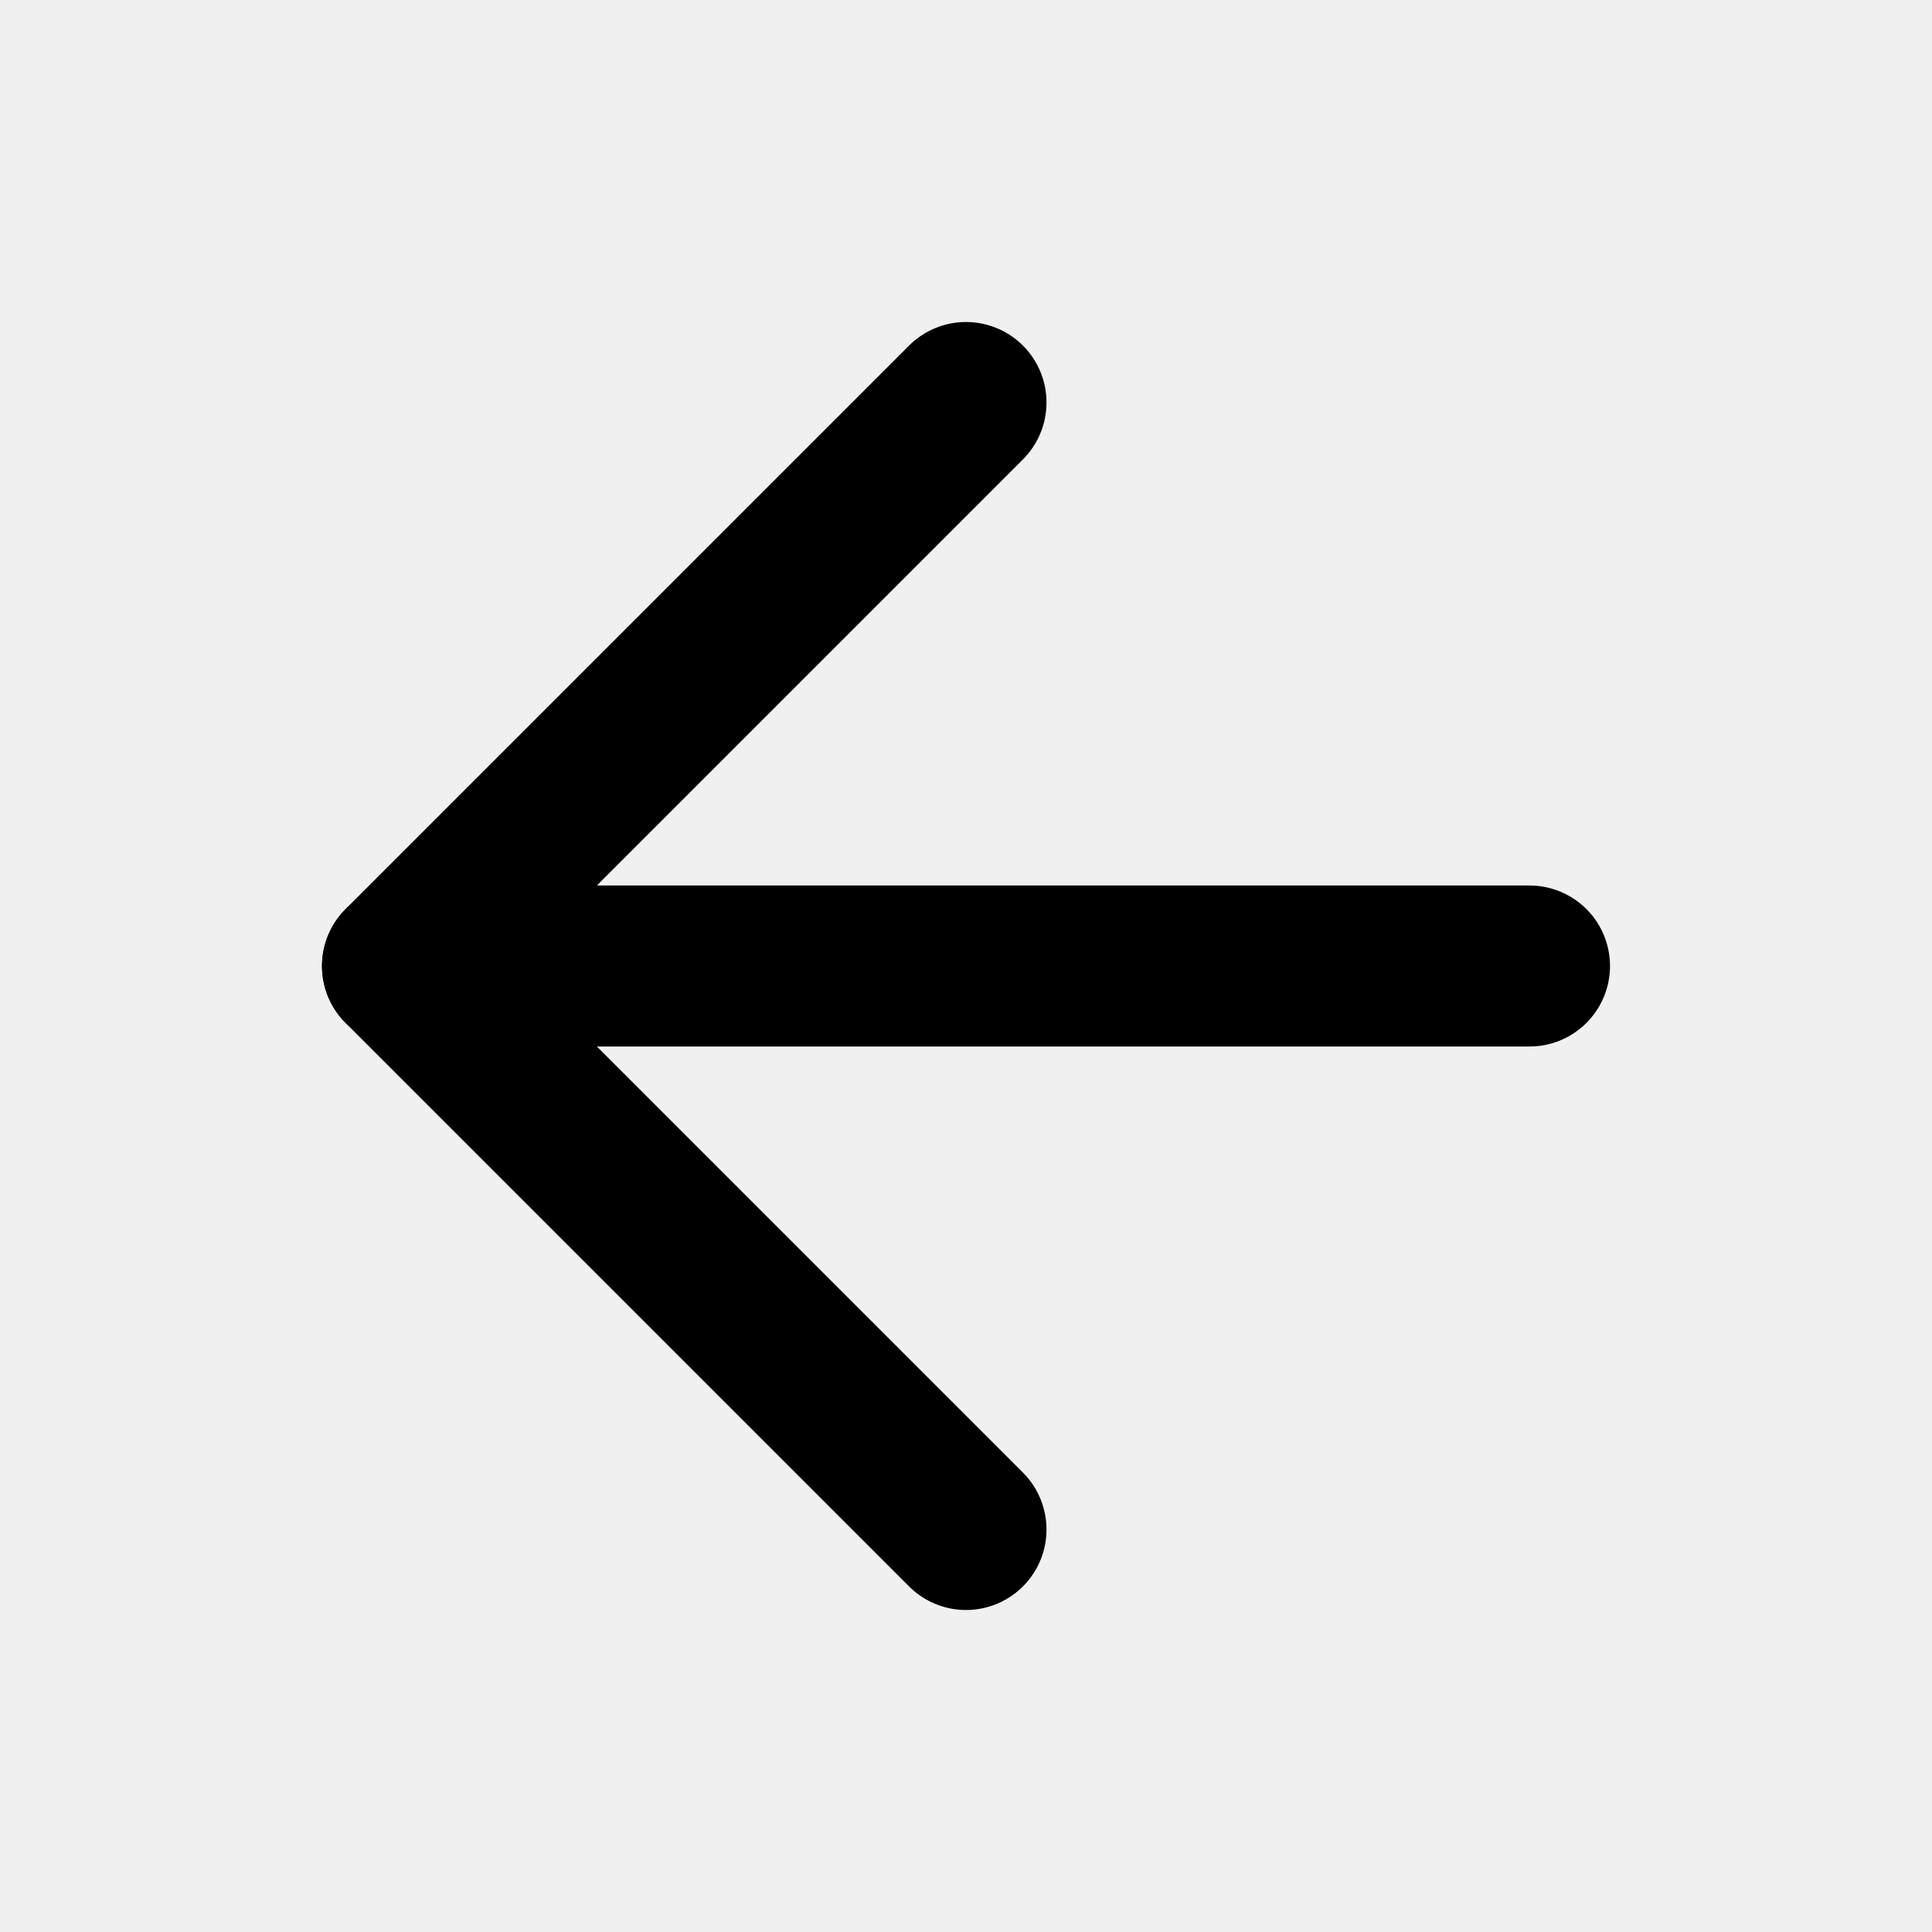
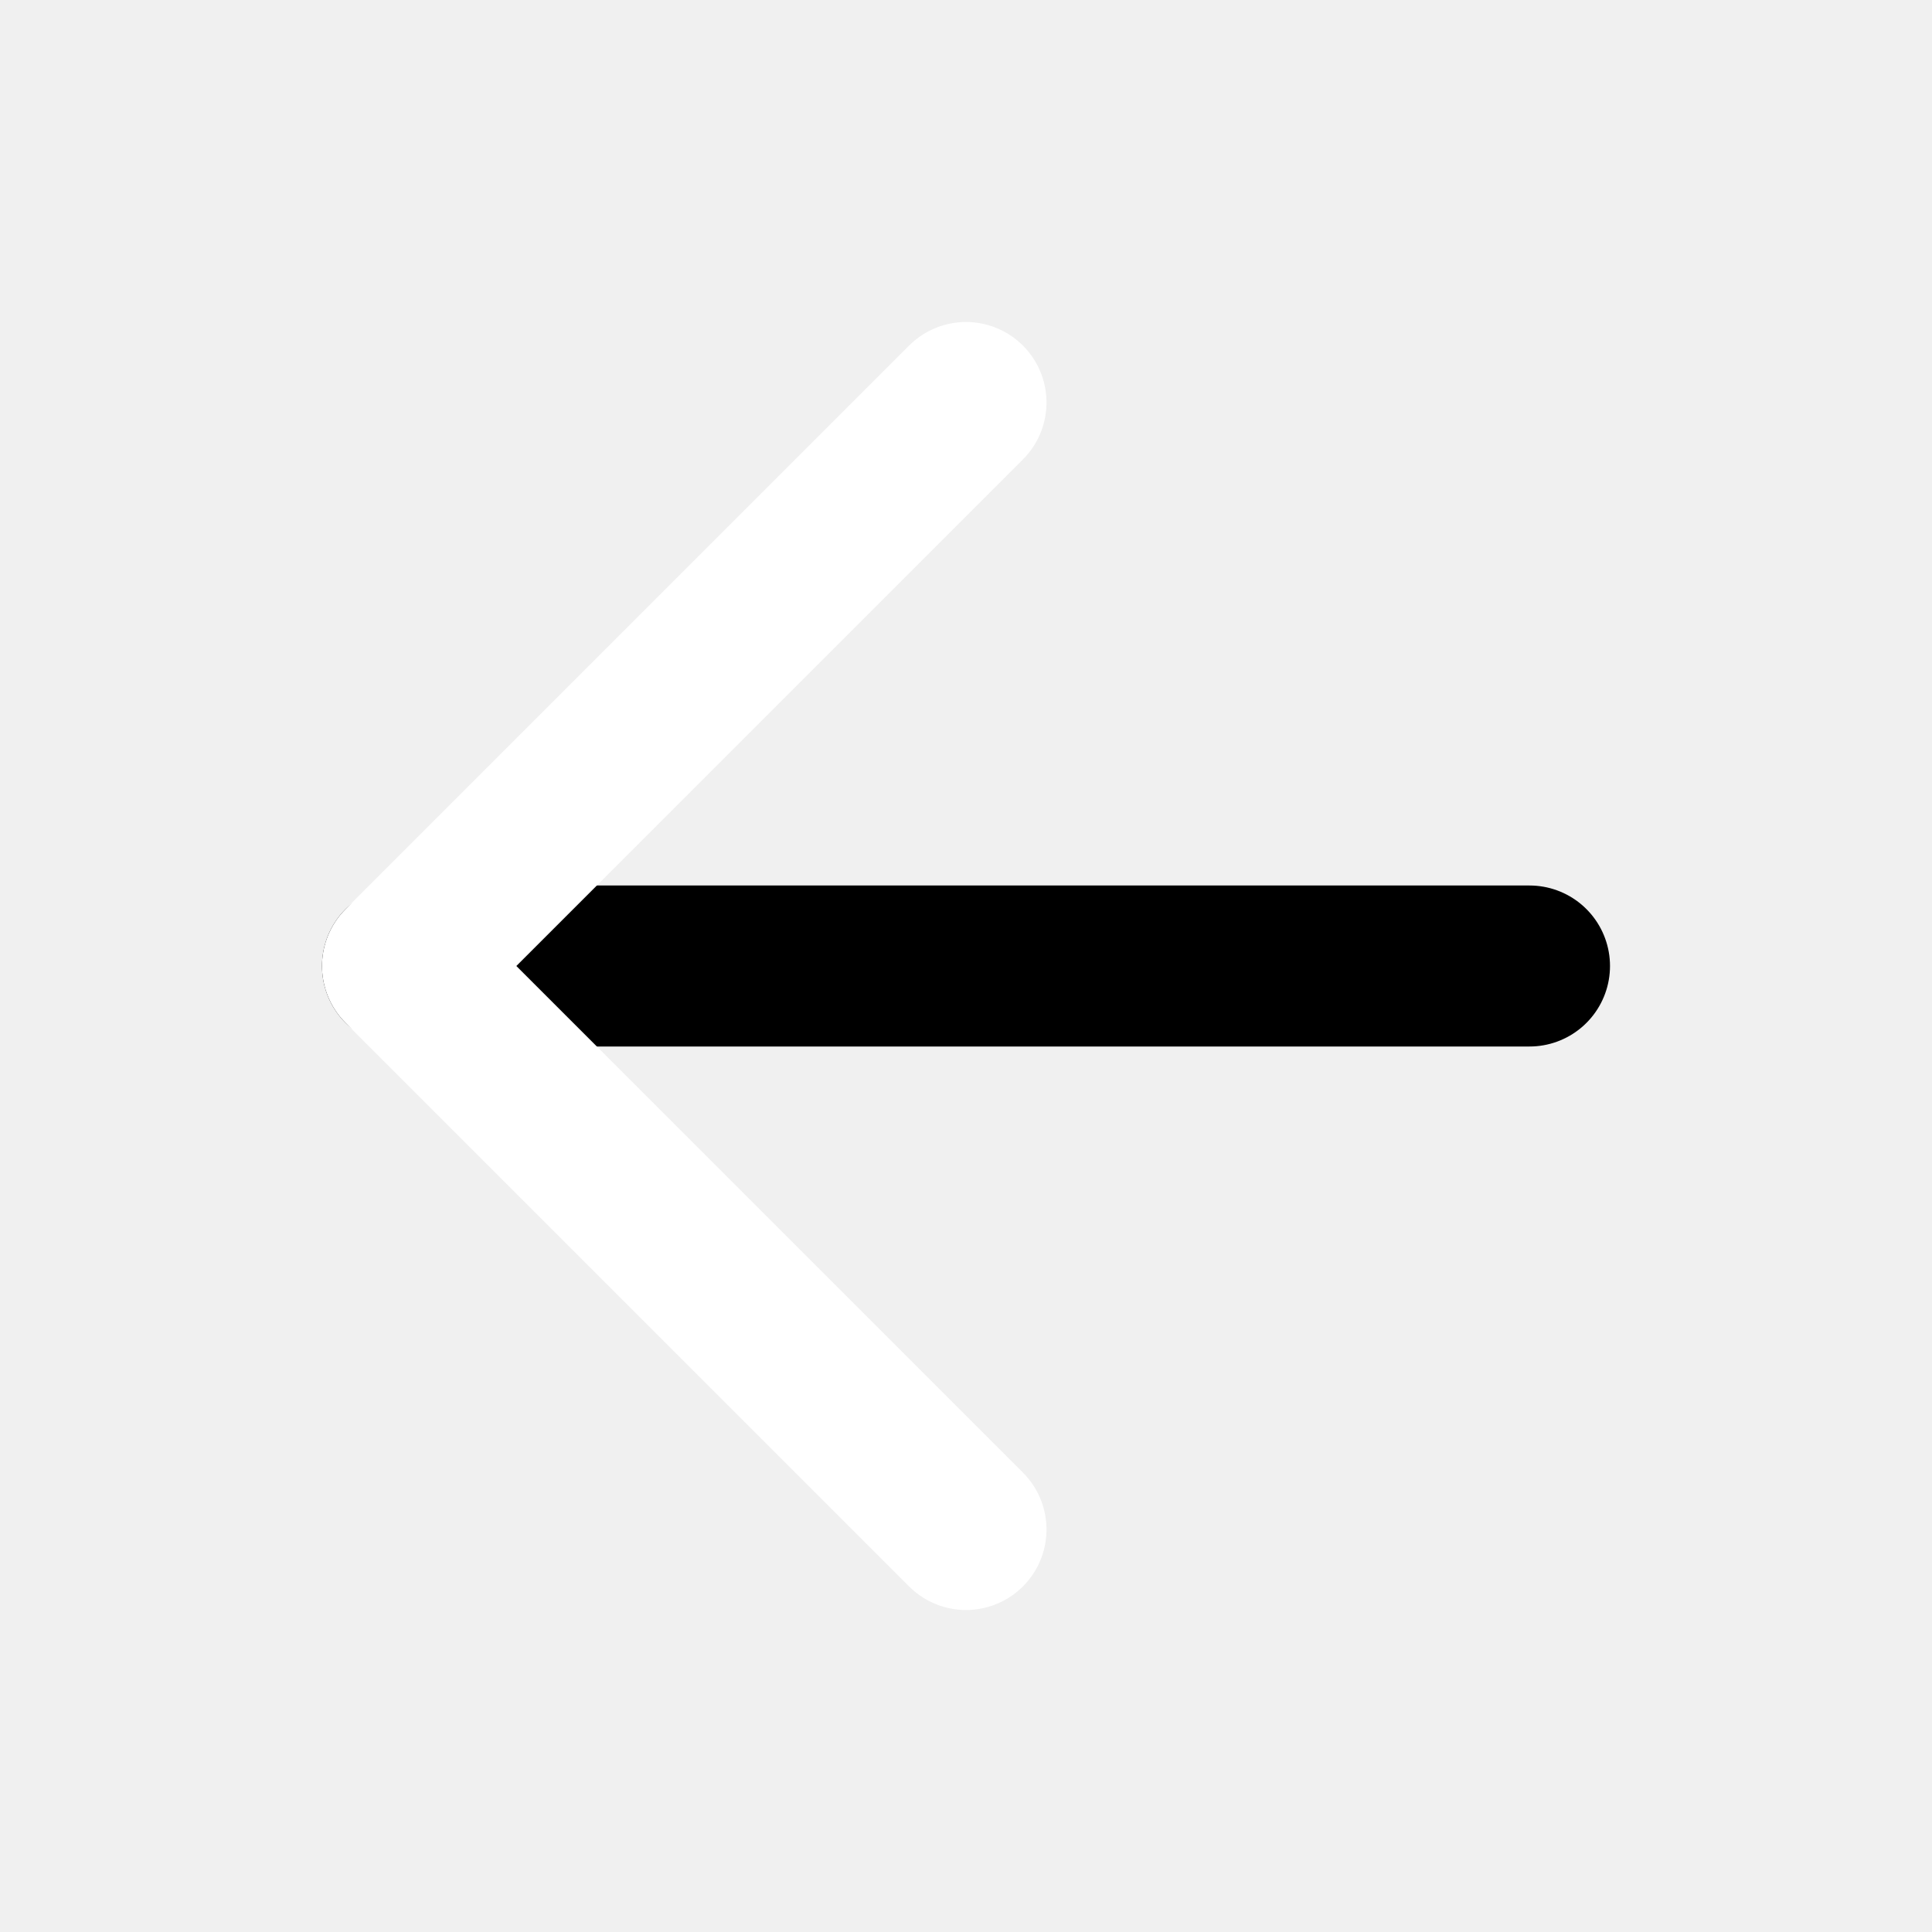
<svg xmlns="http://www.w3.org/2000/svg" width="24" height="24" viewBox="0 0 24 24" fill="none">
  <path d="M19 12H5" stroke="black" stroke-width="2" stroke-linecap="round" stroke-linejoin="round" />
-   <path d="M12 19L5 12L12 5" stroke="black" stroke-width="2" stroke-linecap="round" stroke-linejoin="round" />
+   <path d="M12 19L5 12L12 5" stroke="white" stroke-width="2" stroke-linecap="round" stroke-linejoin="round" />
</svg>
